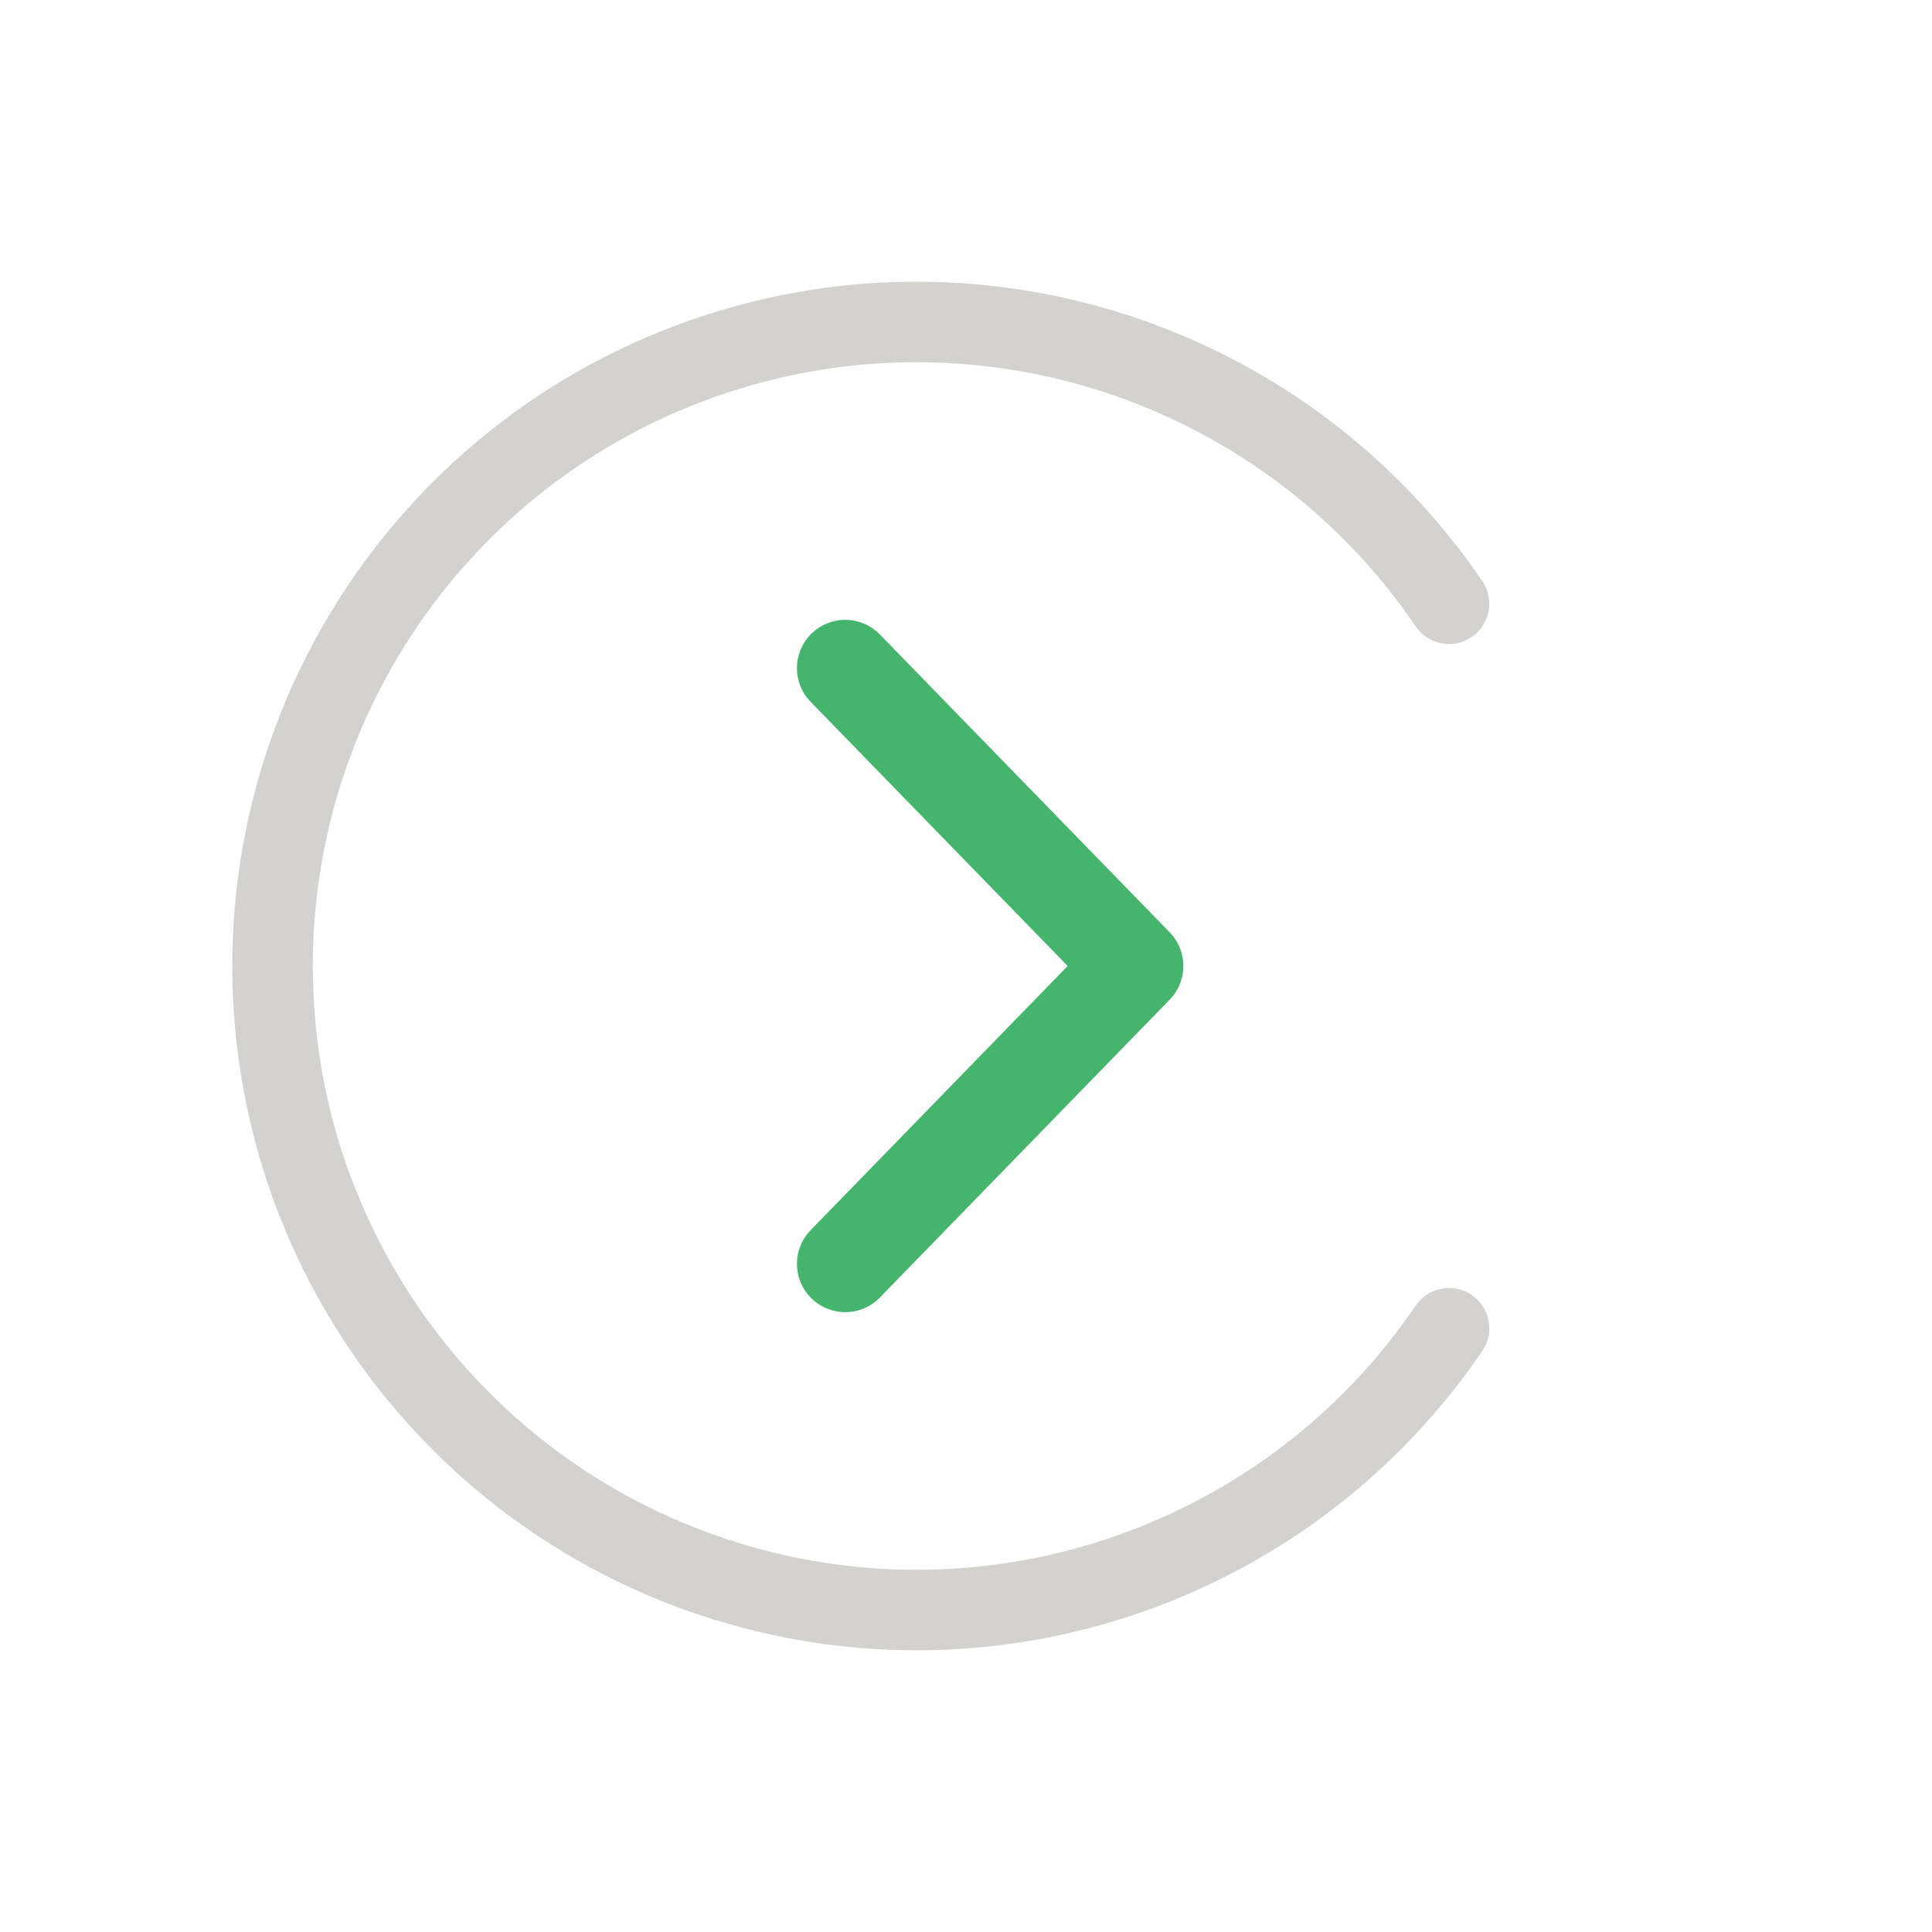
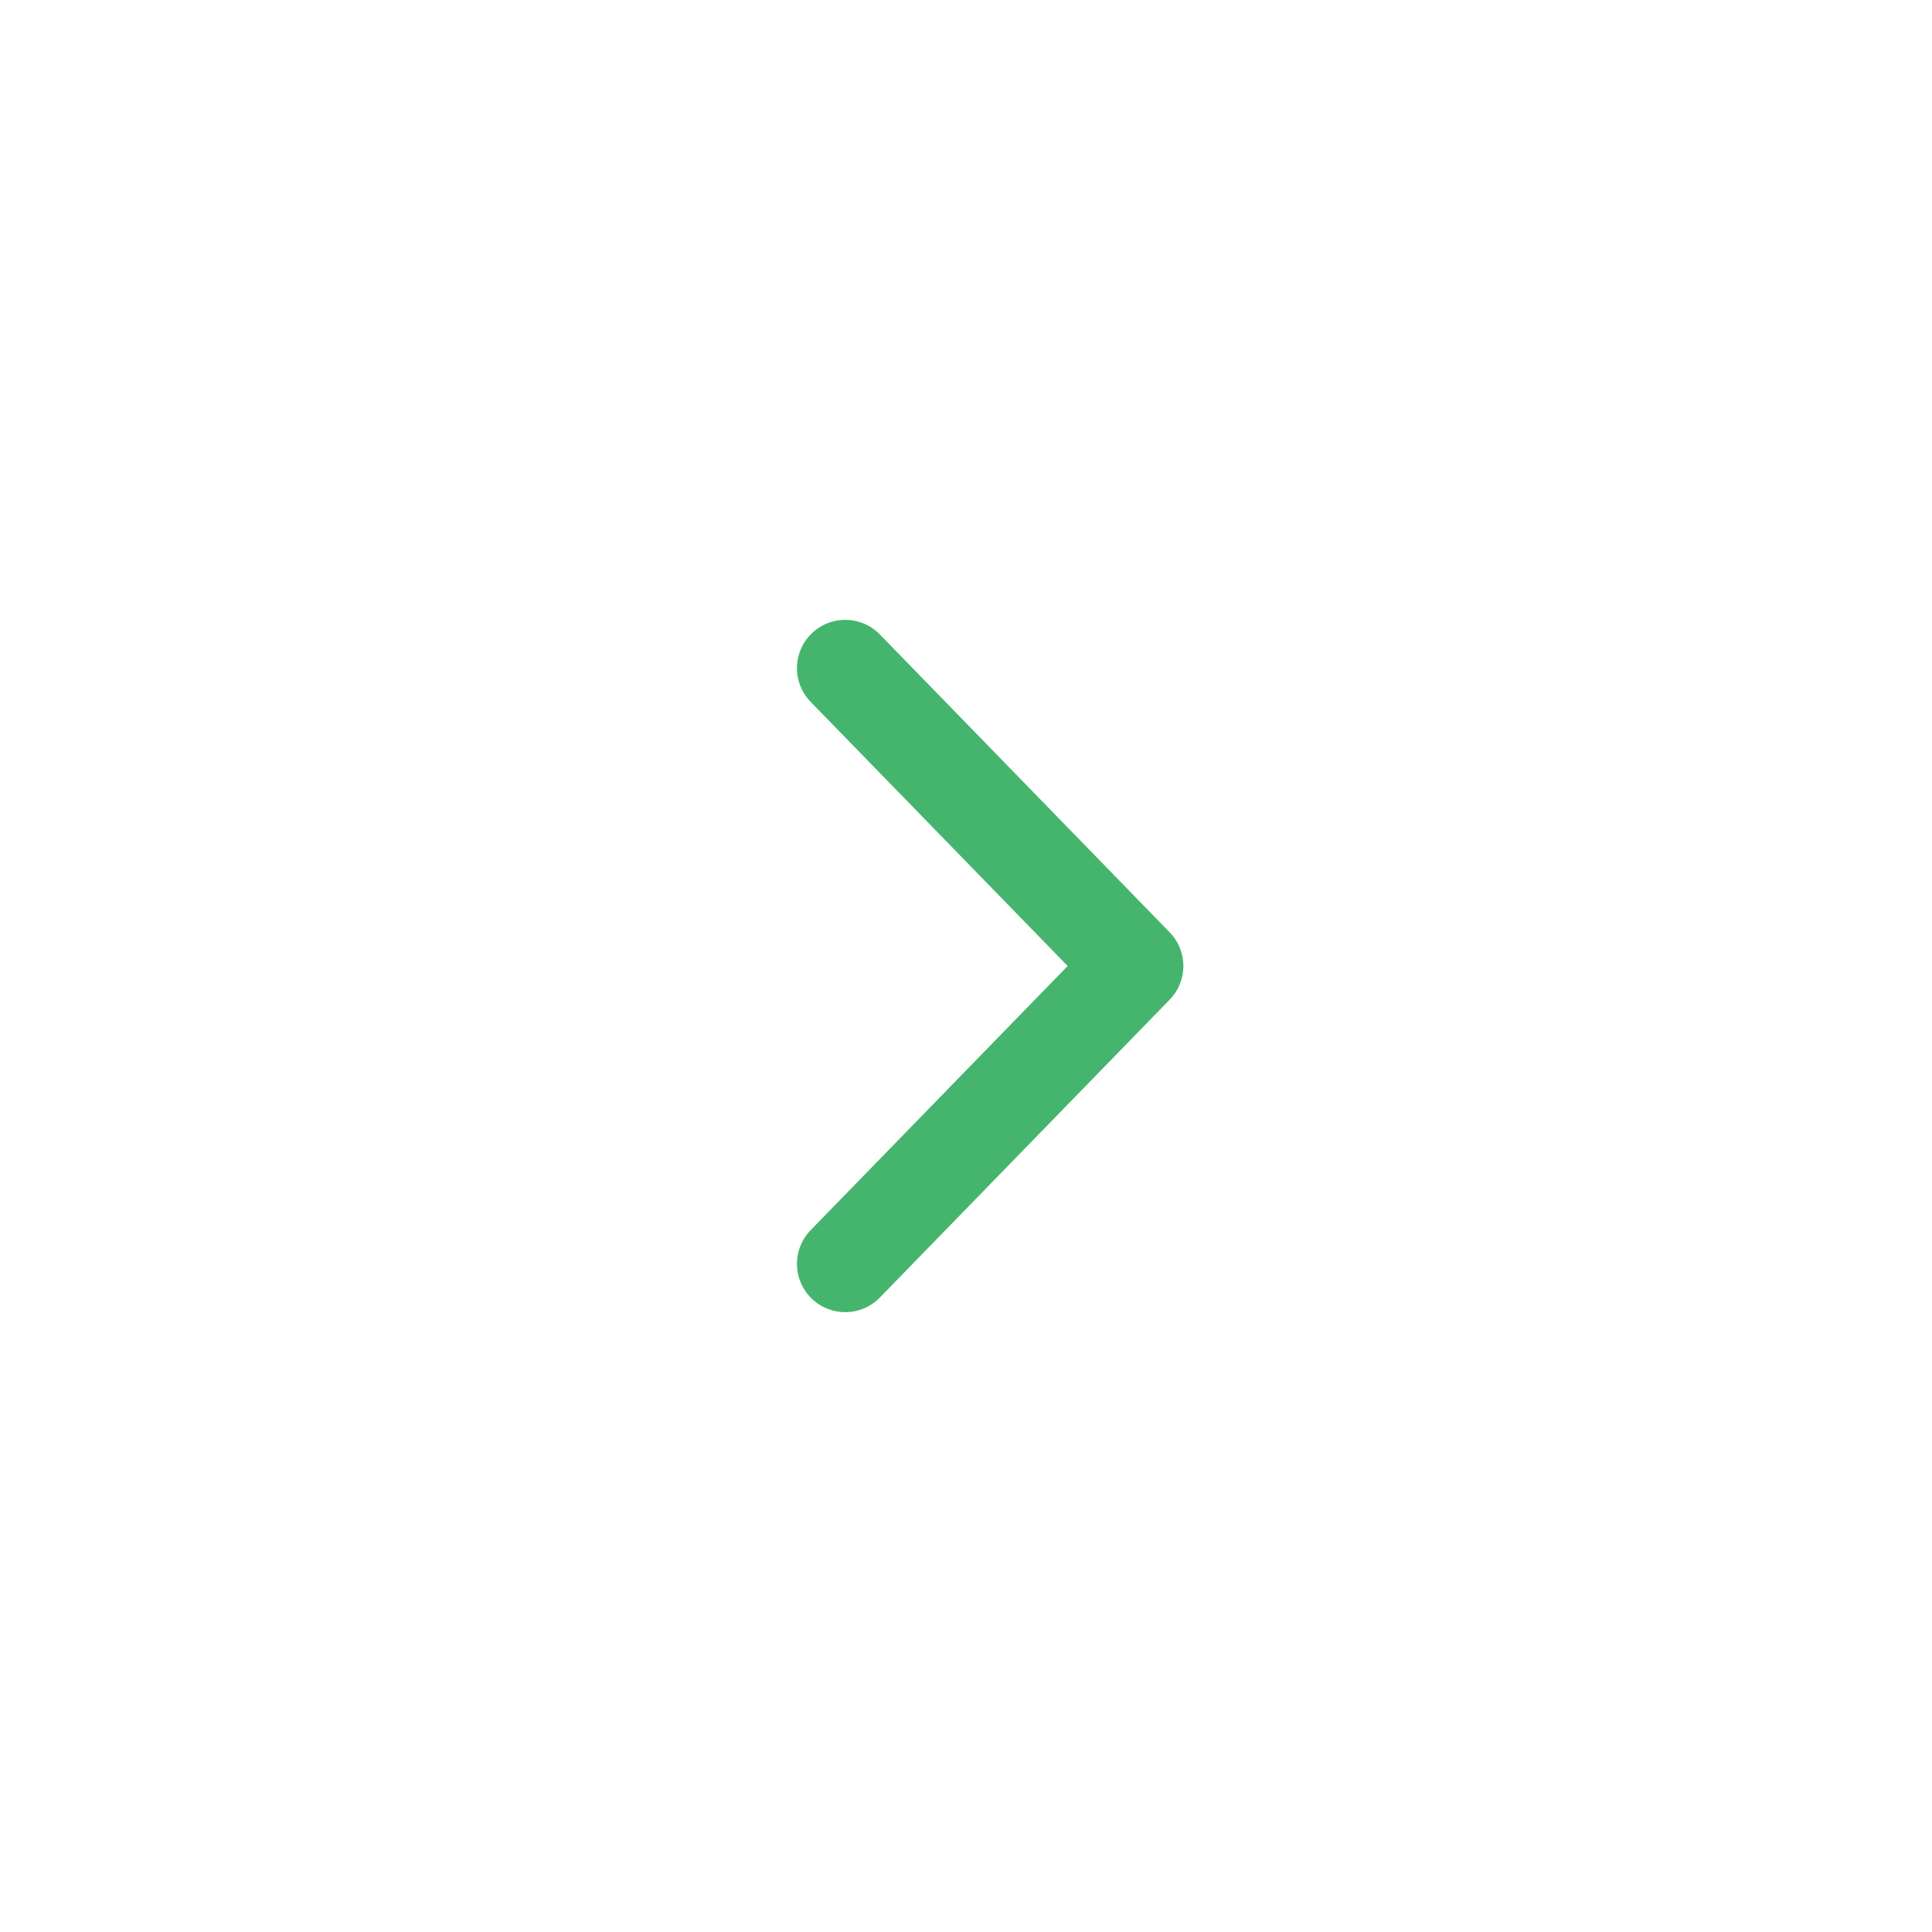
<svg xmlns="http://www.w3.org/2000/svg" viewBox="0 0 24 24" opacity="0.8">
-   <g fill="none" stroke="#C9C7C2" stroke-width="1" stroke-linecap="round" stroke-linejoin="round">
-     <path d="M18 7.5A8 8 0 1 0 18 16.5" />
-   </g>
  <path d="M10.5 8.3 L14.1 12 L10.5 15.7" fill="none" stroke="#16A34A" stroke-width="1.2" stroke-linecap="round" stroke-linejoin="round" />
</svg>
